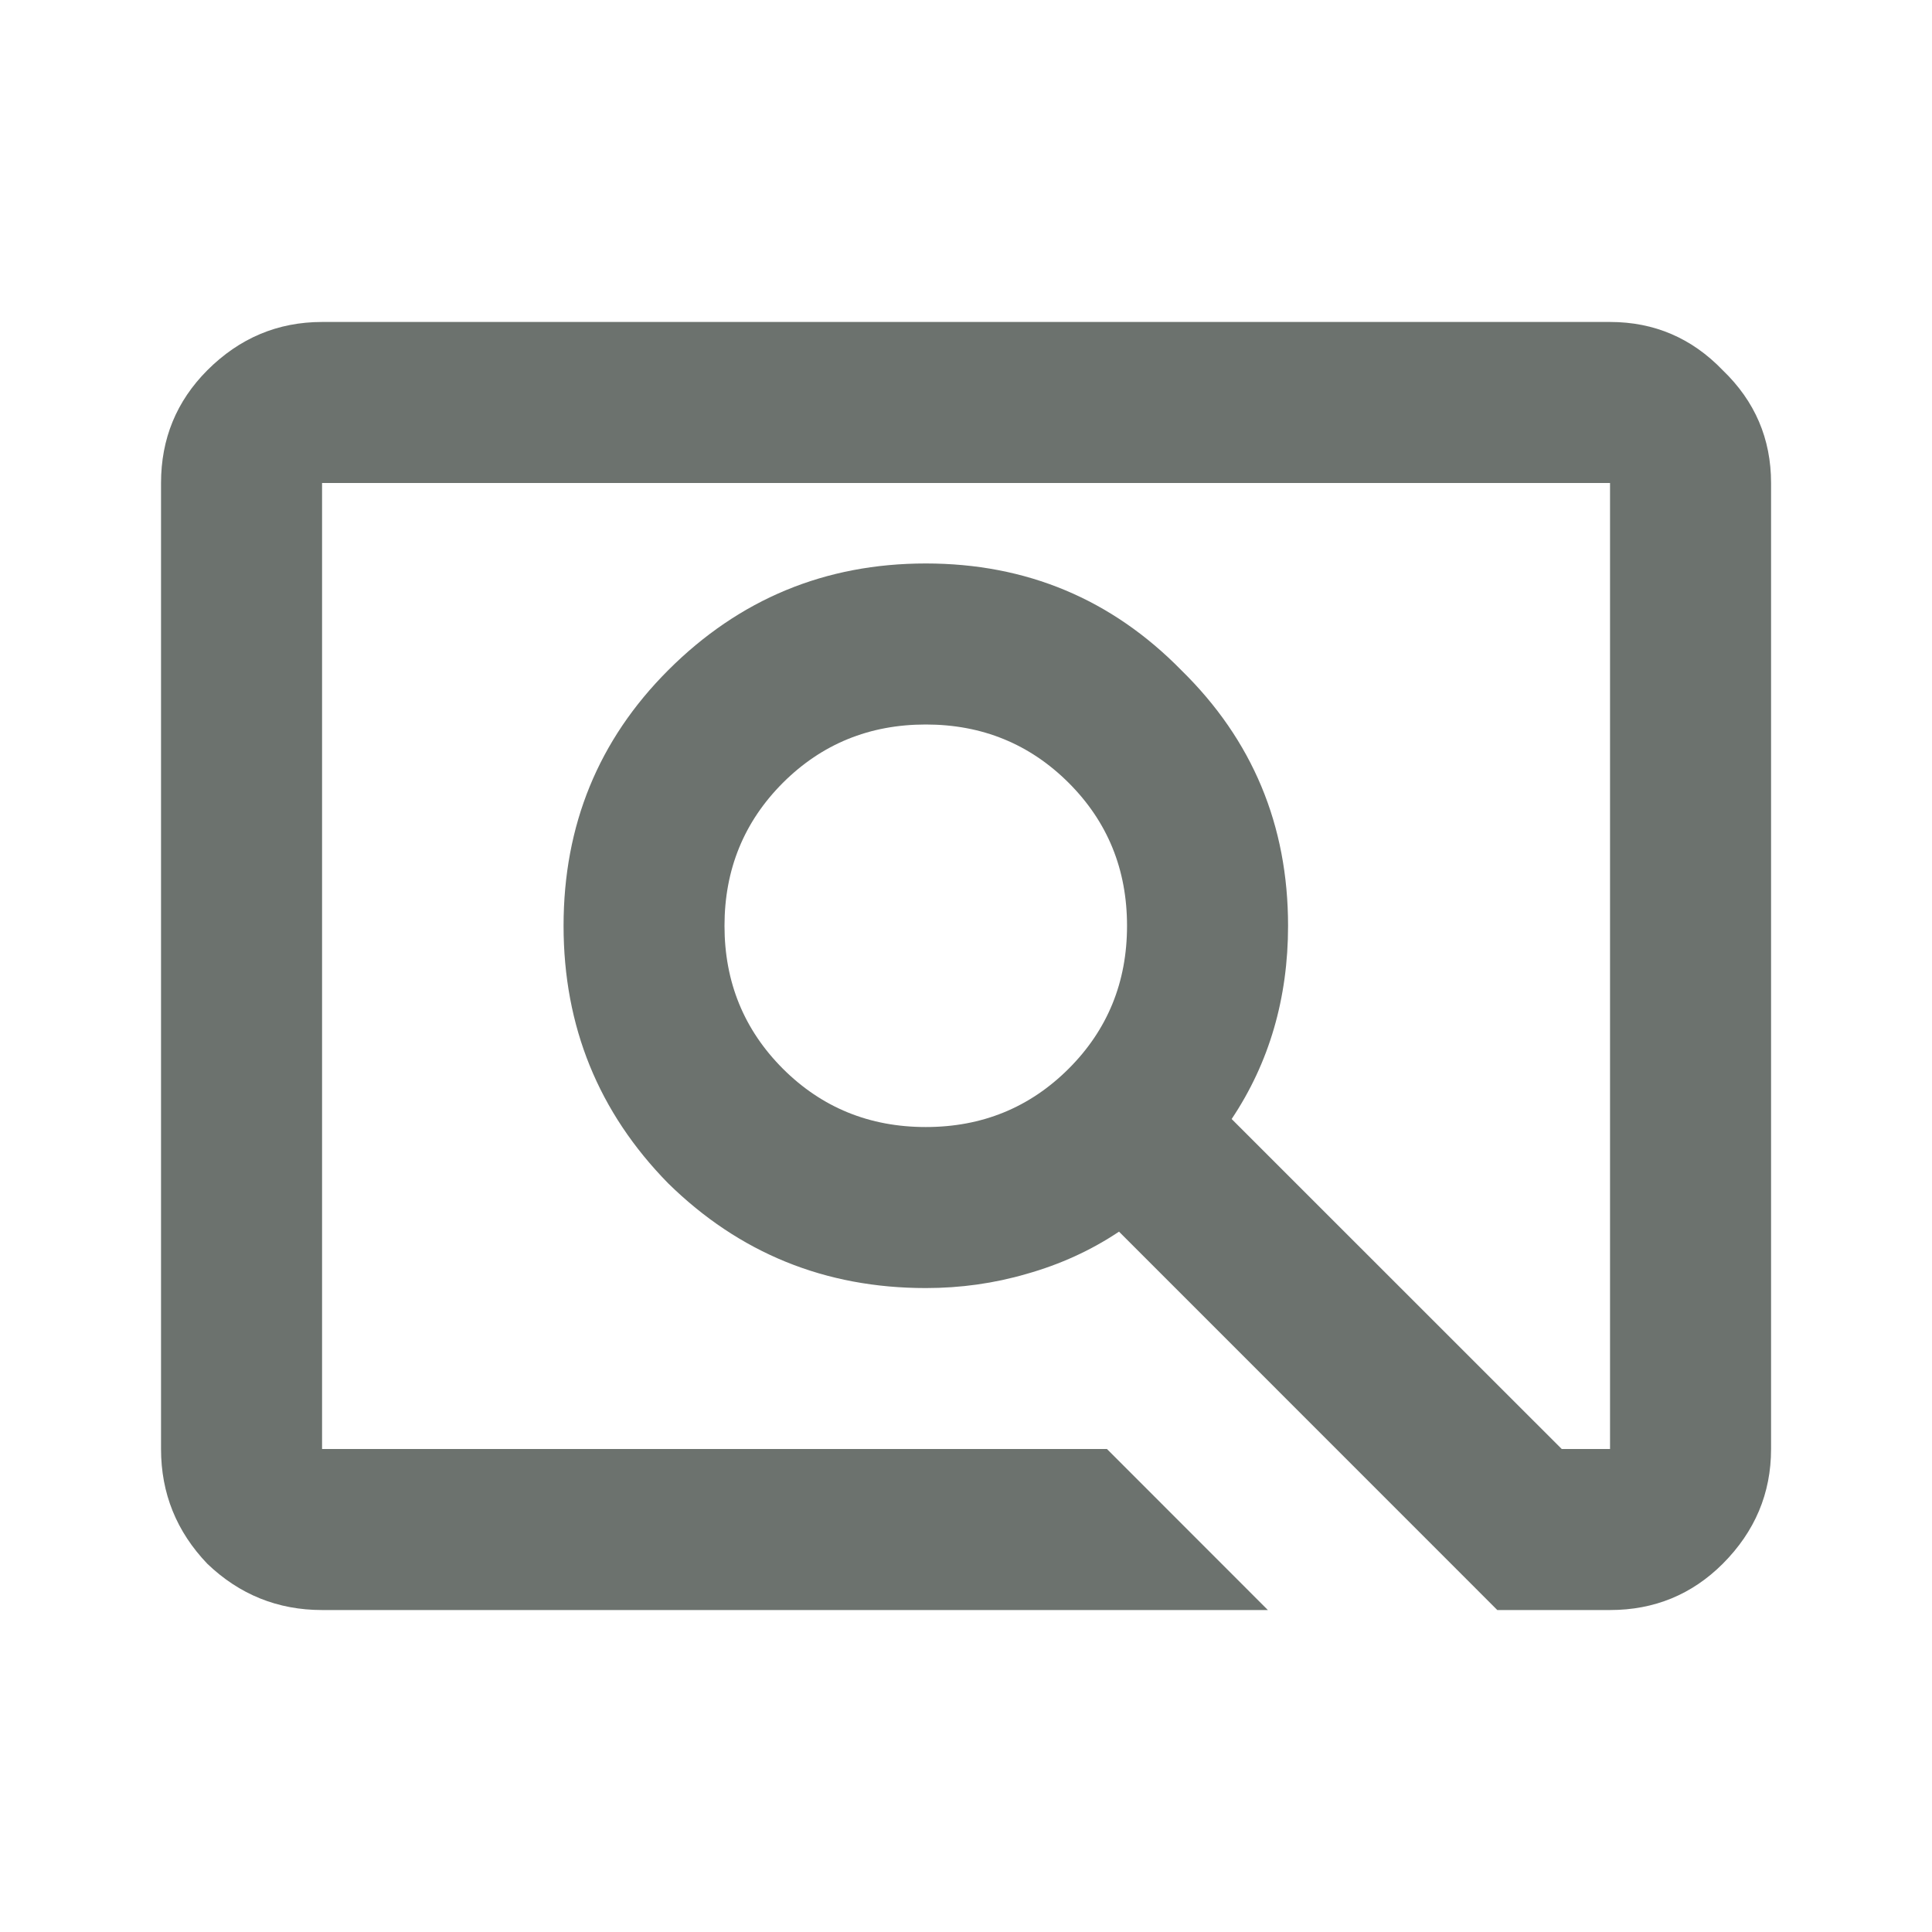
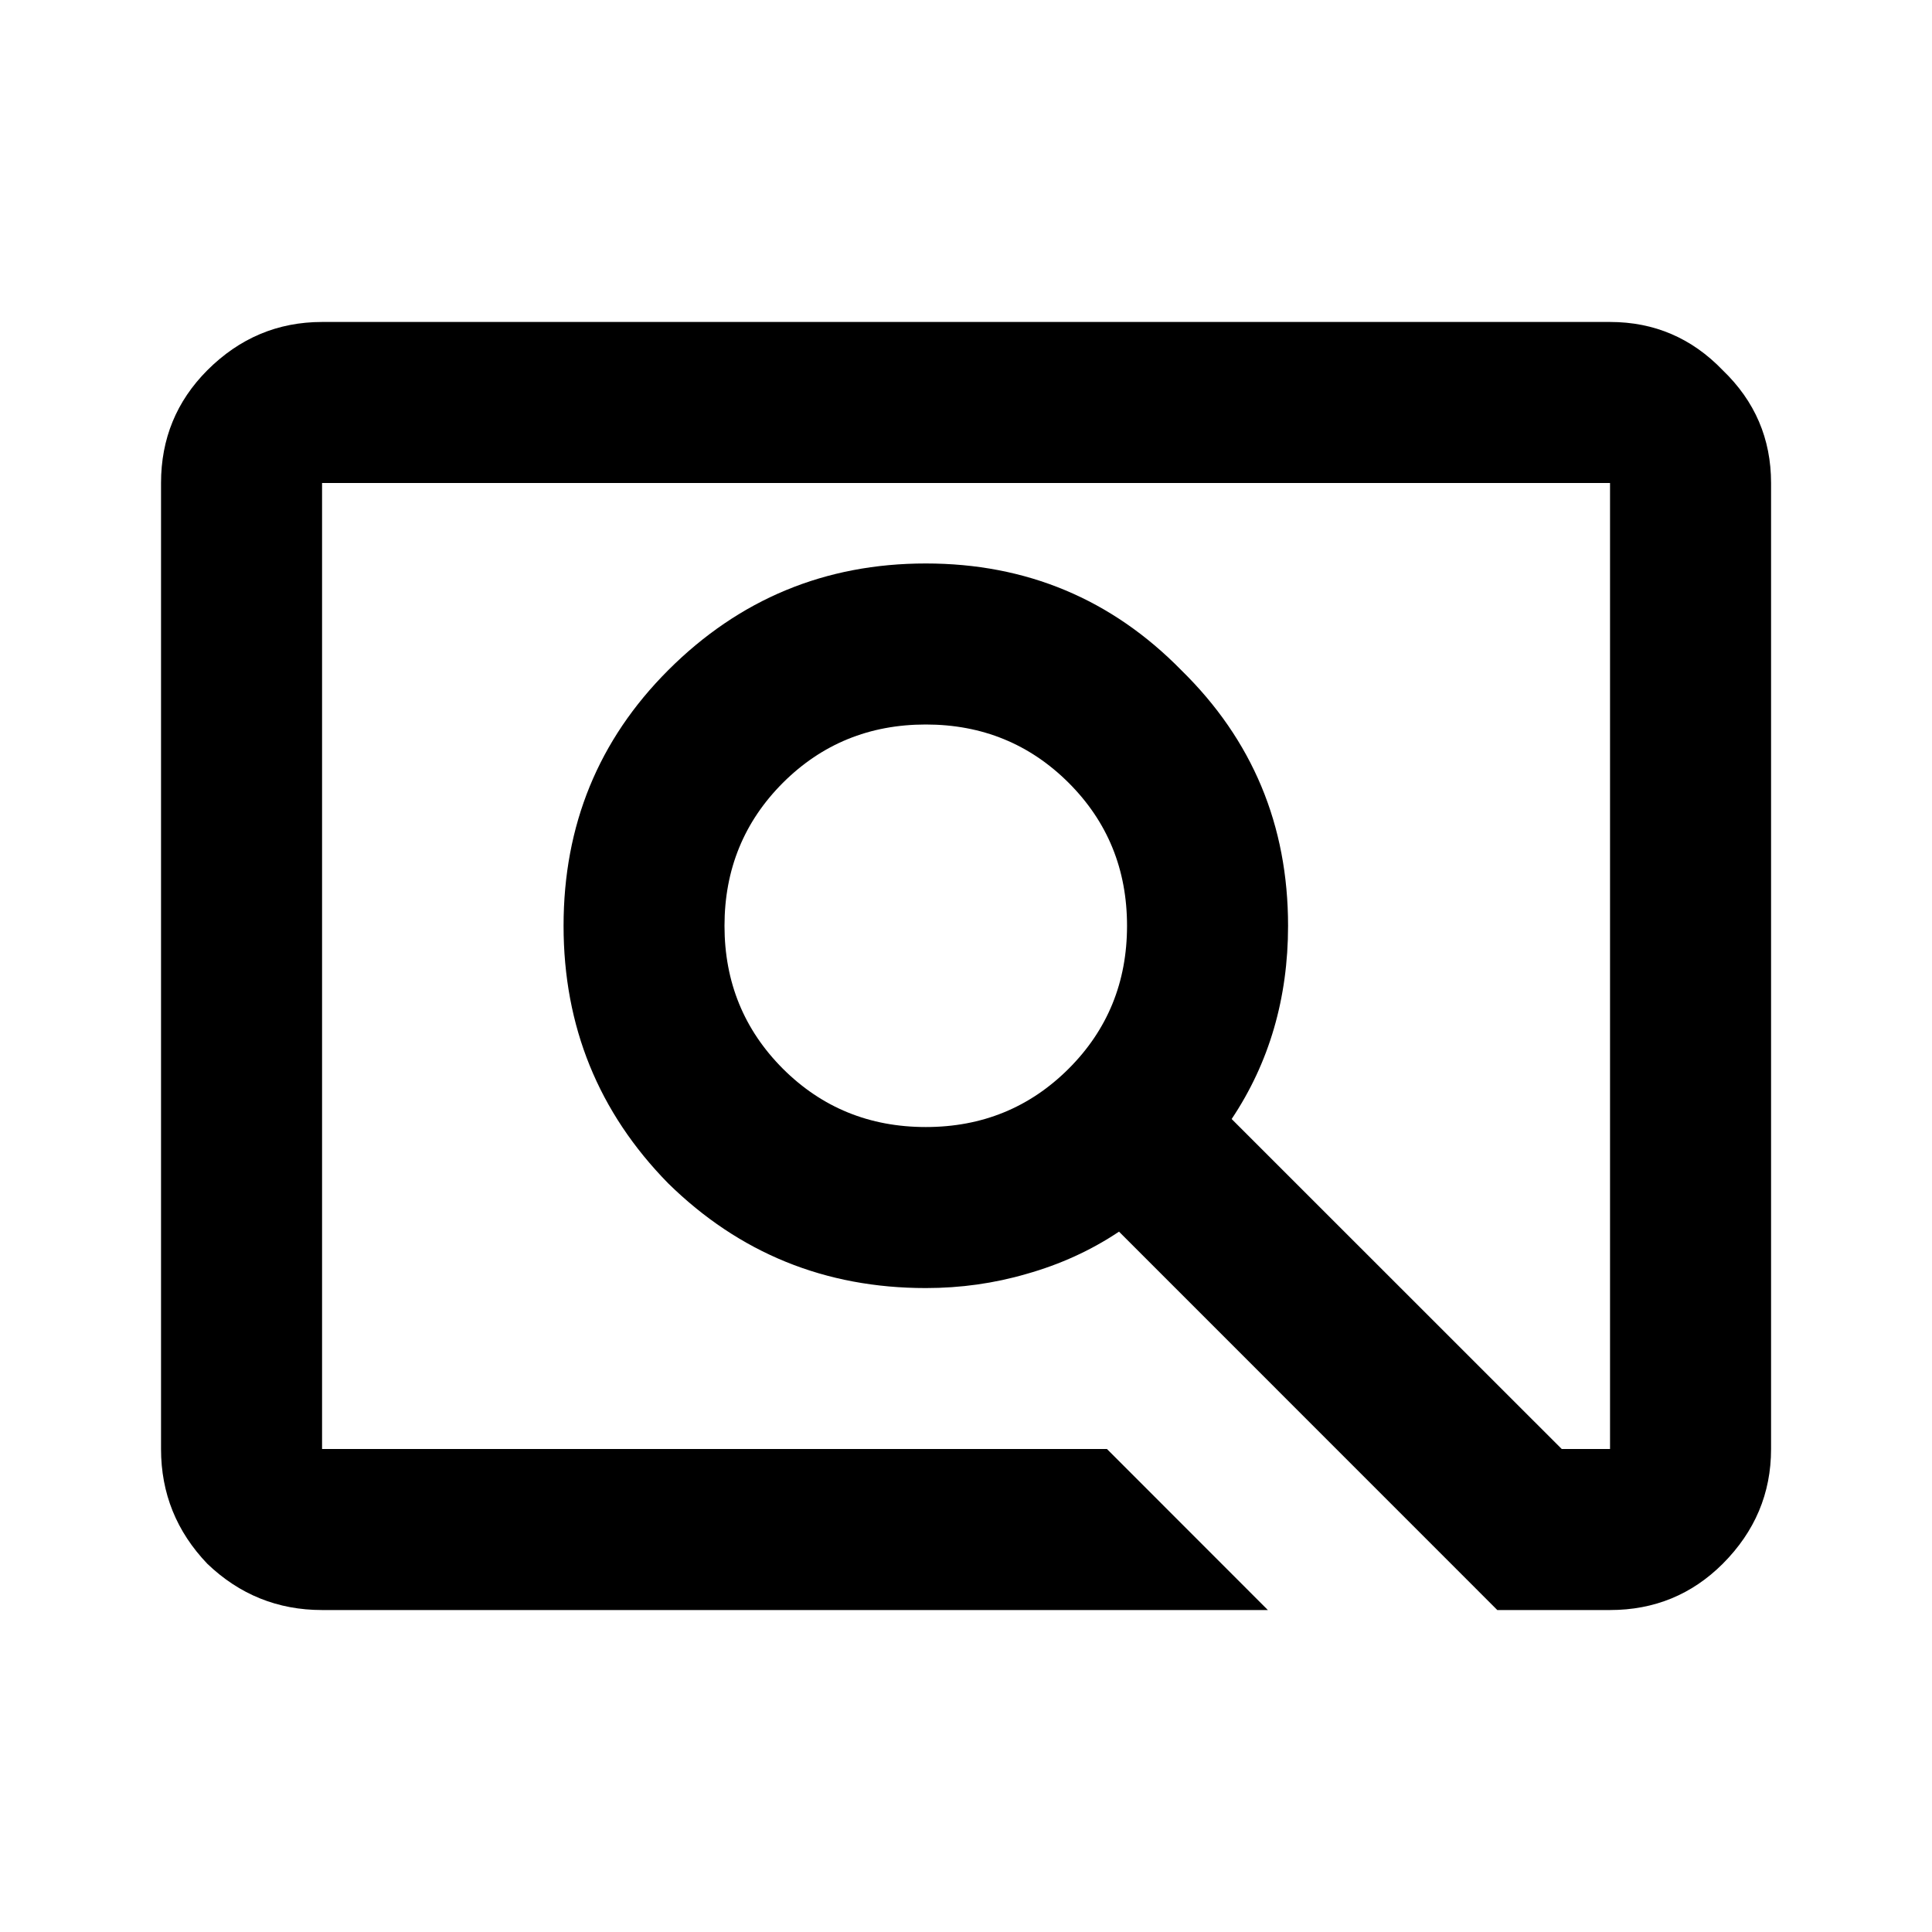
<svg xmlns="http://www.w3.org/2000/svg" width="20" height="20" viewBox="0 0 20 20" fill="none">
-   <path d="M13.125 16.667H3.334C2.875 16.667 2.479 16.507 2.146 16.188C1.827 15.854 1.667 15.459 1.667 15V5C1.667 4.542 1.827 4.153 2.146 3.833C2.479 3.5 2.875 3.333 3.334 3.333H16.667C17.125 3.333 17.514 3.5 17.834 3.833C18.167 4.153 18.334 4.542 18.334 5V15C18.334 15.459 18.167 15.854 17.834 16.188C17.514 16.507 17.125 16.667 16.667 16.667H15.5L11.584 12.75C11.292 12.945 10.973 13.09 10.625 13.188C10.292 13.285 9.945 13.334 9.584 13.334C8.542 13.334 7.653 12.972 6.917 12.25C6.195 11.514 5.834 10.625 5.834 9.584C5.834 8.542 6.195 7.66 6.917 6.938C7.653 6.202 8.542 5.833 9.584 5.833C10.625 5.833 11.507 6.202 12.229 6.938C12.966 7.66 13.334 8.542 13.334 9.584C13.334 9.959 13.285 10.313 13.188 10.646C13.091 10.979 12.945 11.292 12.75 11.584L16.167 15H16.667V5H3.334V15H11.459L13.125 16.667ZM9.584 11.667C10.167 11.667 10.66 11.465 11.063 11.063C11.466 10.66 11.667 10.167 11.667 9.584C11.667 9 11.466 8.507 11.063 8.104C10.66 7.702 10.167 7.5 9.584 7.5C9 7.5 8.507 7.702 8.104 8.104C7.702 8.507 7.5 9 7.5 9.584C7.5 10.167 7.702 10.66 8.104 11.063C8.507 11.465 9 11.667 9.584 11.667ZM3.334 15V5V15Z" fill="#6C726E" />
+   <path d="M13.125 16.667H3.334C2.875 16.667 2.479 16.507 2.146 16.188C1.827 15.854 1.667 15.459 1.667 15V5C1.667 4.542 1.827 4.153 2.146 3.833C2.479 3.5 2.875 3.333 3.334 3.333H16.667C17.125 3.333 17.514 3.5 17.834 3.833C18.167 4.153 18.334 4.542 18.334 5V15C18.334 15.459 18.167 15.854 17.834 16.188C17.514 16.507 17.125 16.667 16.667 16.667H15.5L11.584 12.75C11.292 12.945 10.973 13.09 10.625 13.188C10.292 13.285 9.945 13.334 9.584 13.334C8.542 13.334 7.653 12.972 6.917 12.25C6.195 11.514 5.834 10.625 5.834 9.584C5.834 8.542 6.195 7.66 6.917 6.938C7.653 6.202 8.542 5.833 9.584 5.833C10.625 5.833 11.507 6.202 12.229 6.938C12.966 7.66 13.334 8.542 13.334 9.584C13.334 9.959 13.285 10.313 13.188 10.646C13.091 10.979 12.945 11.292 12.75 11.584L16.167 15H16.667V5H3.334V15H11.459L13.125 16.667ZM9.584 11.667C10.167 11.667 10.66 11.465 11.063 11.063C11.466 10.66 11.667 10.167 11.667 9.584C11.667 9 11.466 8.507 11.063 8.104C10.66 7.702 10.167 7.5 9.584 7.5C9 7.5 8.507 7.702 8.104 8.104C7.702 8.507 7.5 9 7.5 9.584C7.5 10.167 7.702 10.66 8.104 11.063C8.507 11.465 9 11.667 9.584 11.667ZM3.334 15V5V15Z" fill="currentColor" />
</svg>
